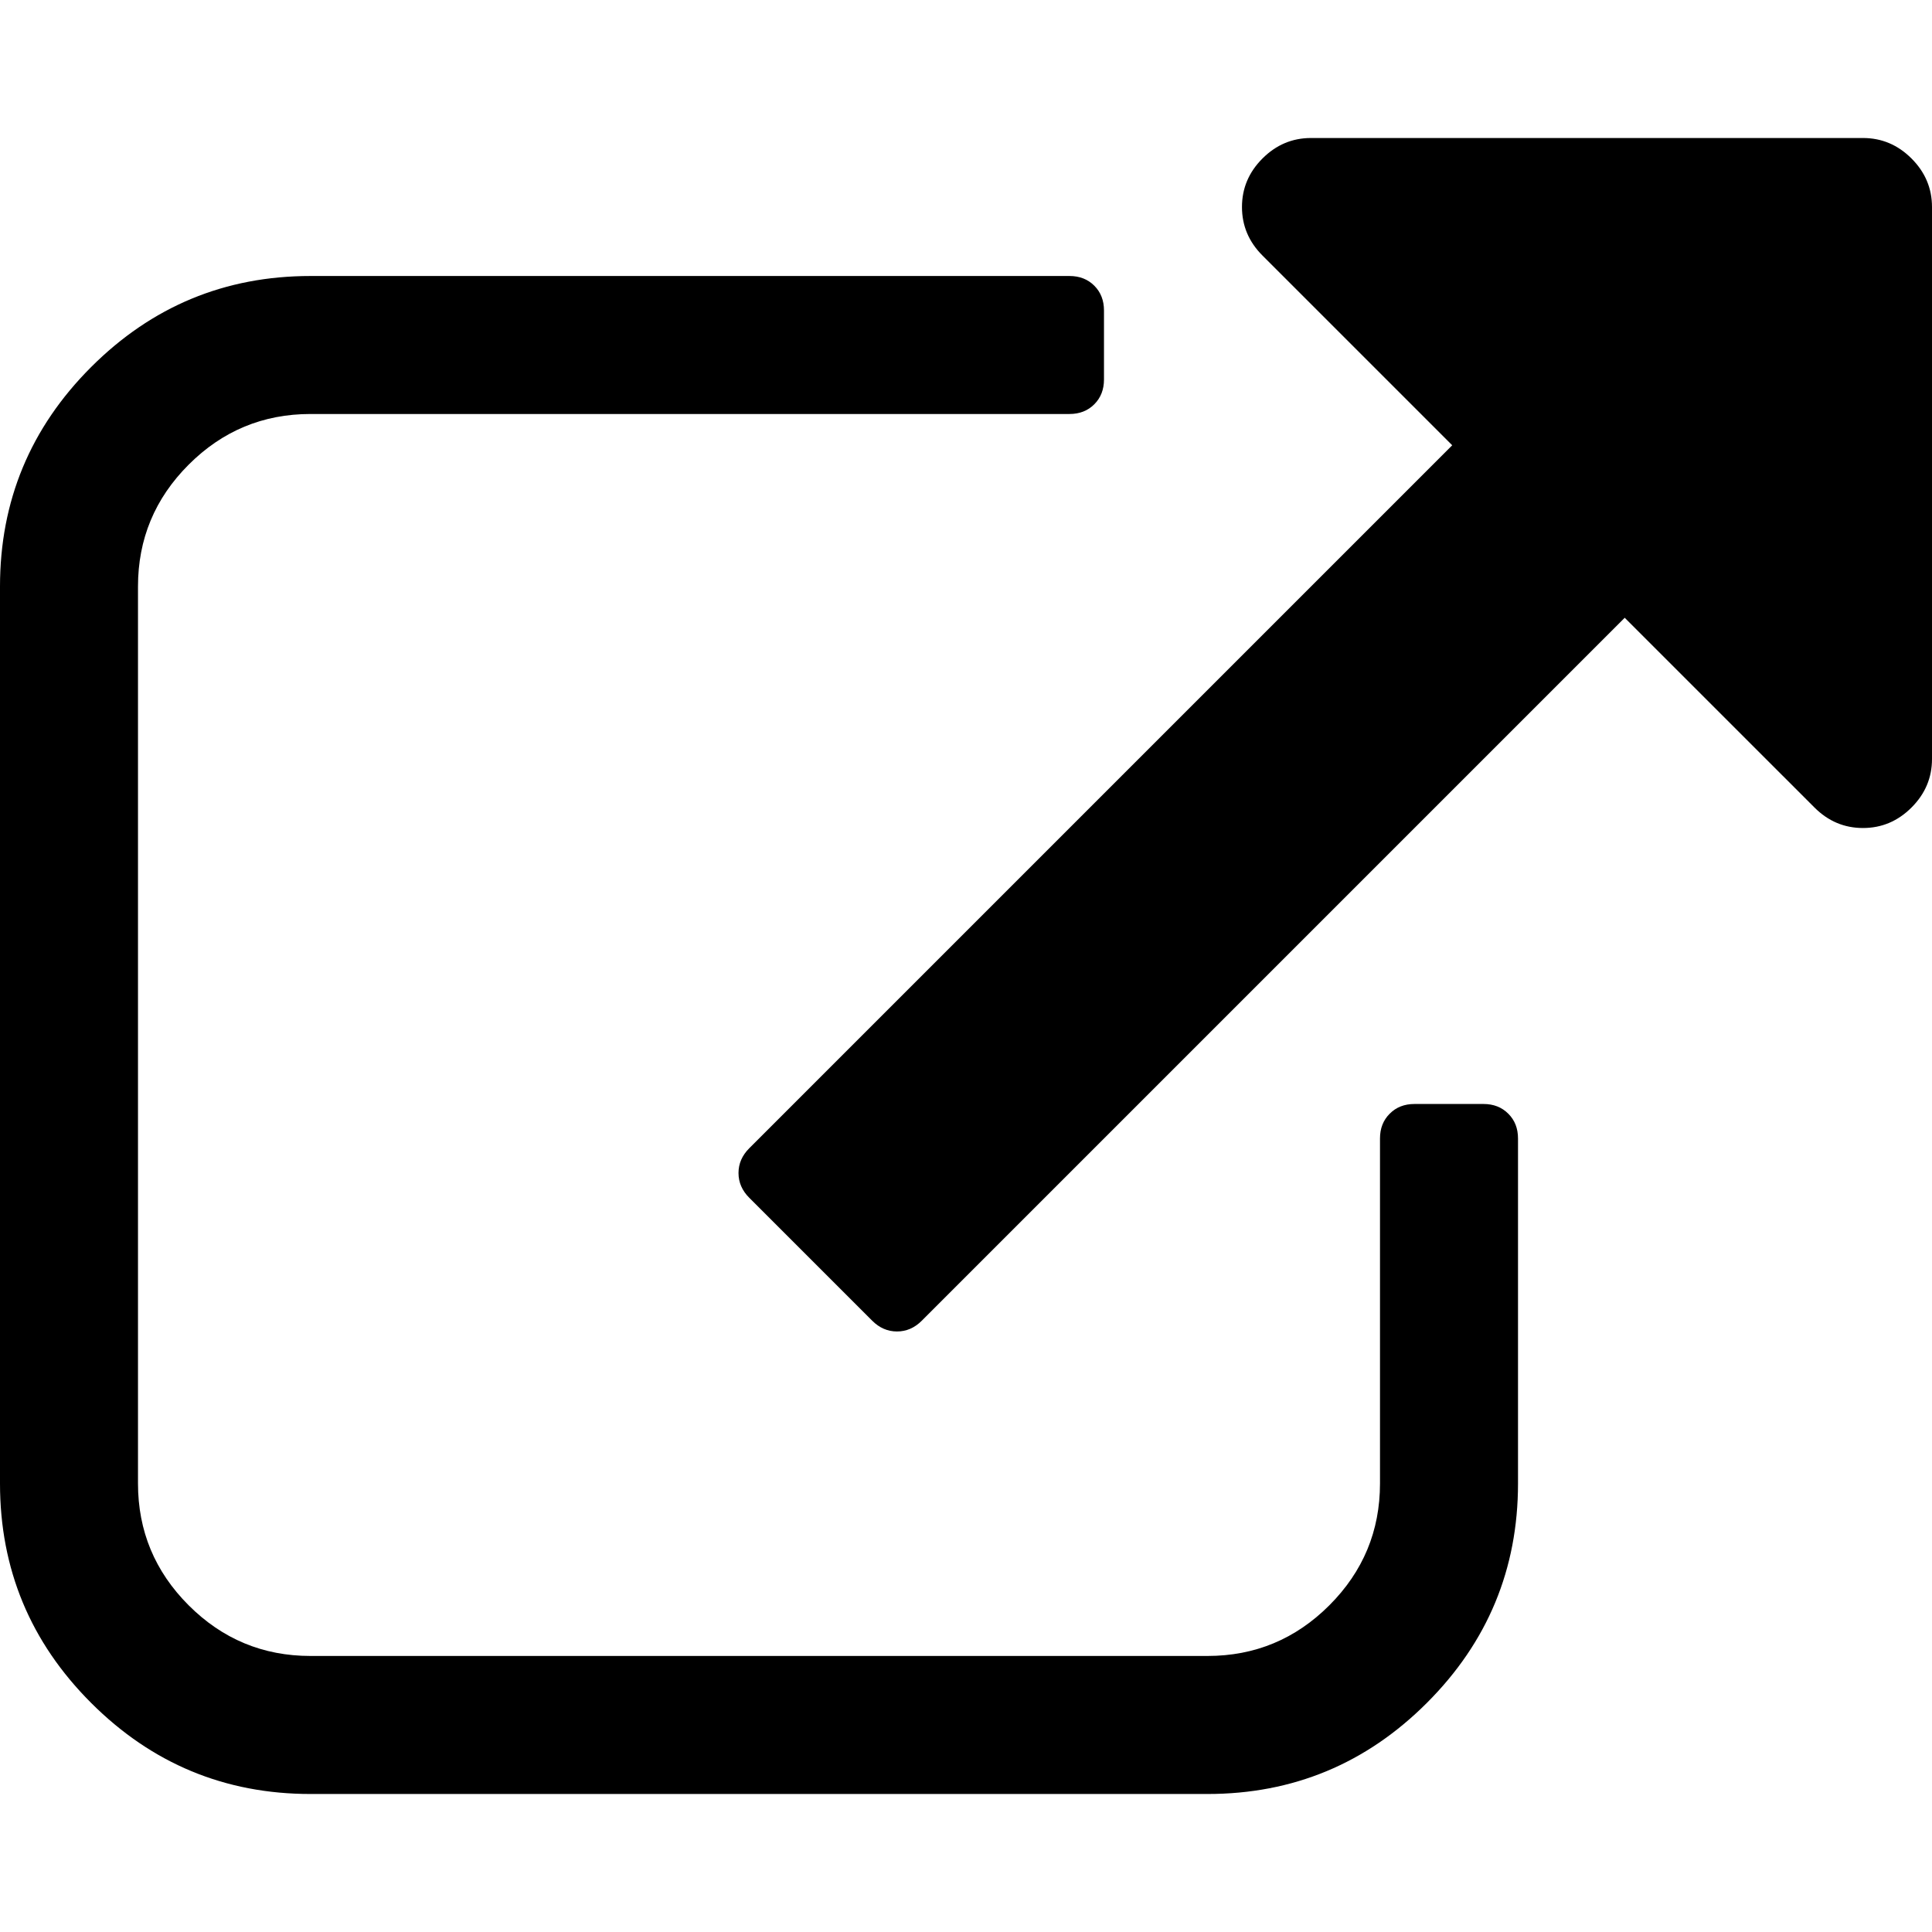
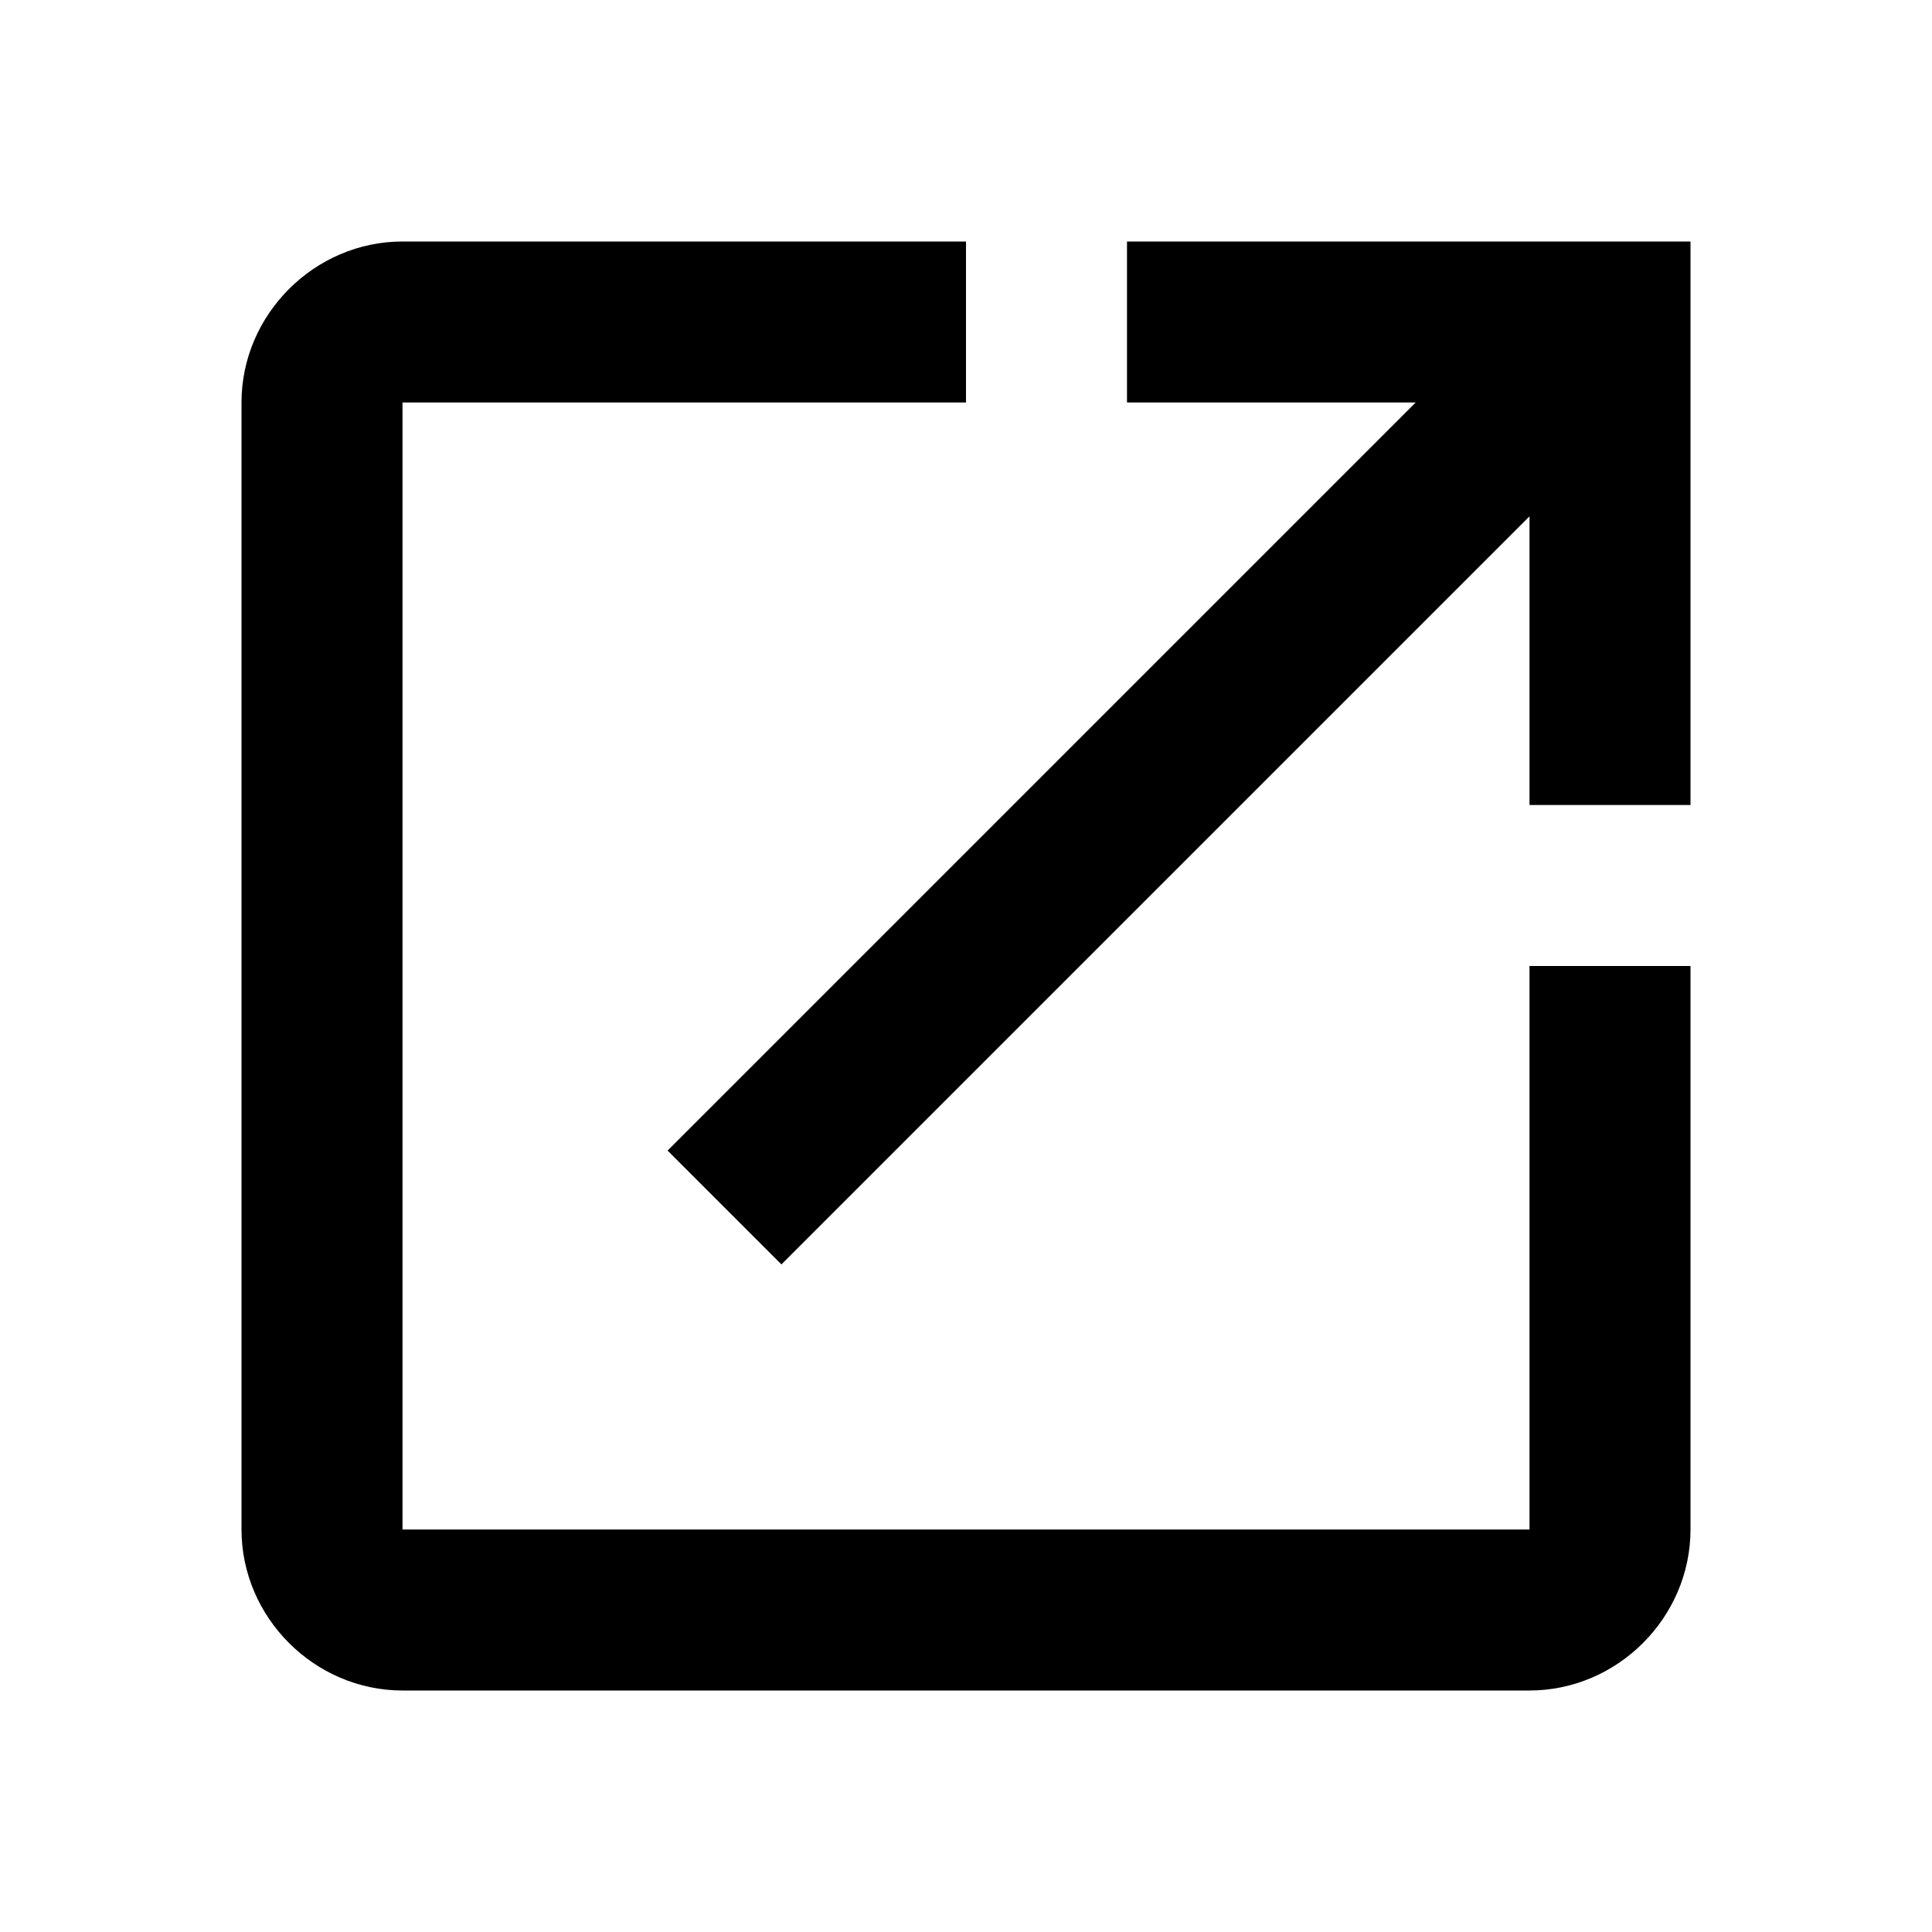
- <svg xmlns="http://www.w3.org/2000/svg" version="1.1" id="Capa_1" x="0px" y="0px" width="511.626px" height="511.627px" viewBox="0 0 511.626 511.627" style="enable-background:new 0 0 511.626 511.627;" xml:space="preserve">
-   <g>
-     <g>
-       <path d="M392.857,292.354h-18.274c-2.669,0-4.859,0.855-6.563,2.573c-1.718,1.708-2.573,3.897-2.573,6.563v91.361    c0,12.563-4.47,23.315-13.415,32.262c-8.945,8.945-19.701,13.414-32.264,13.414H82.224c-12.562,0-23.317-4.469-32.264-13.414    c-8.945-8.946-13.417-19.698-13.417-32.262V155.31c0-12.562,4.471-23.313,13.417-32.259c8.947-8.947,19.702-13.418,32.264-13.418    h200.994c2.669,0,4.859-0.859,6.57-2.57c1.711-1.713,2.566-3.9,2.566-6.567V82.221c0-2.662-0.855-4.853-2.566-6.563    c-1.711-1.713-3.901-2.568-6.57-2.568H82.224c-22.648,0-42.016,8.042-58.102,24.125C8.042,113.297,0,132.665,0,155.313v237.542    c0,22.647,8.042,42.018,24.123,58.095c16.086,16.084,35.454,24.13,58.102,24.13h237.543c22.647,0,42.017-8.046,58.101-24.13    c16.085-16.077,24.127-35.447,24.127-58.095v-91.358c0-2.669-0.856-4.859-2.574-6.57    C397.709,293.209,395.519,292.354,392.857,292.354z" />
-       <path d="M506.199,41.971c-3.617-3.617-7.905-5.424-12.85-5.424H347.171c-4.948,0-9.233,1.807-12.847,5.424    c-3.617,3.615-5.428,7.898-5.428,12.847s1.811,9.233,5.428,12.85l50.247,50.248L198.424,304.067    c-1.906,1.903-2.856,4.093-2.856,6.563c0,2.479,0.953,4.668,2.856,6.571l32.548,32.544c1.903,1.903,4.093,2.852,6.567,2.852    s4.665-0.948,6.567-2.852l186.148-186.148l50.251,50.248c3.614,3.617,7.898,5.426,12.847,5.426s9.233-1.809,12.851-5.426    c3.617-3.616,5.424-7.898,5.424-12.847V54.818C511.626,49.866,509.813,45.586,506.199,41.971z" />
-     </g>
-   </g>
-   <g>
- </g>
-   <g>
- </g>
-   <g>
- </g>
-   <g>
- </g>
-   <g>
- </g>
-   <g>
- </g>
-   <g>
- </g>
-   <g>
- </g>
-   <g>
- </g>
-   <g>
- </g>
-   <g>
- </g>
-   <g>
- </g>
-   <g>
- </g>
-   <g>
- </g>
-   <g>
- </g>
+ <svg xmlns="http://www.w3.org/2000/svg" fill="#000000" viewBox="0 0 24 24" width="48px" height="48px">
+   <path d="M 5 3 C 3.907 3 3 3.907 3 5 L 3 19 C 3 20.093 3.907 21 5 21 L 19 21 C 20.093 21 21 20.093 21 19 L 21 12 L 19 12 L 19 19 L 5 19 L 5 5 L 12 5 L 12 3 L 5 3 z M 14 3 L 14 5 L 17.586 5 L 8.293 14.293 L 9.707 15.707 L 19 6.414 L 19 10 L 21 10 L 21 3 L 14 3 z" />
</svg>
